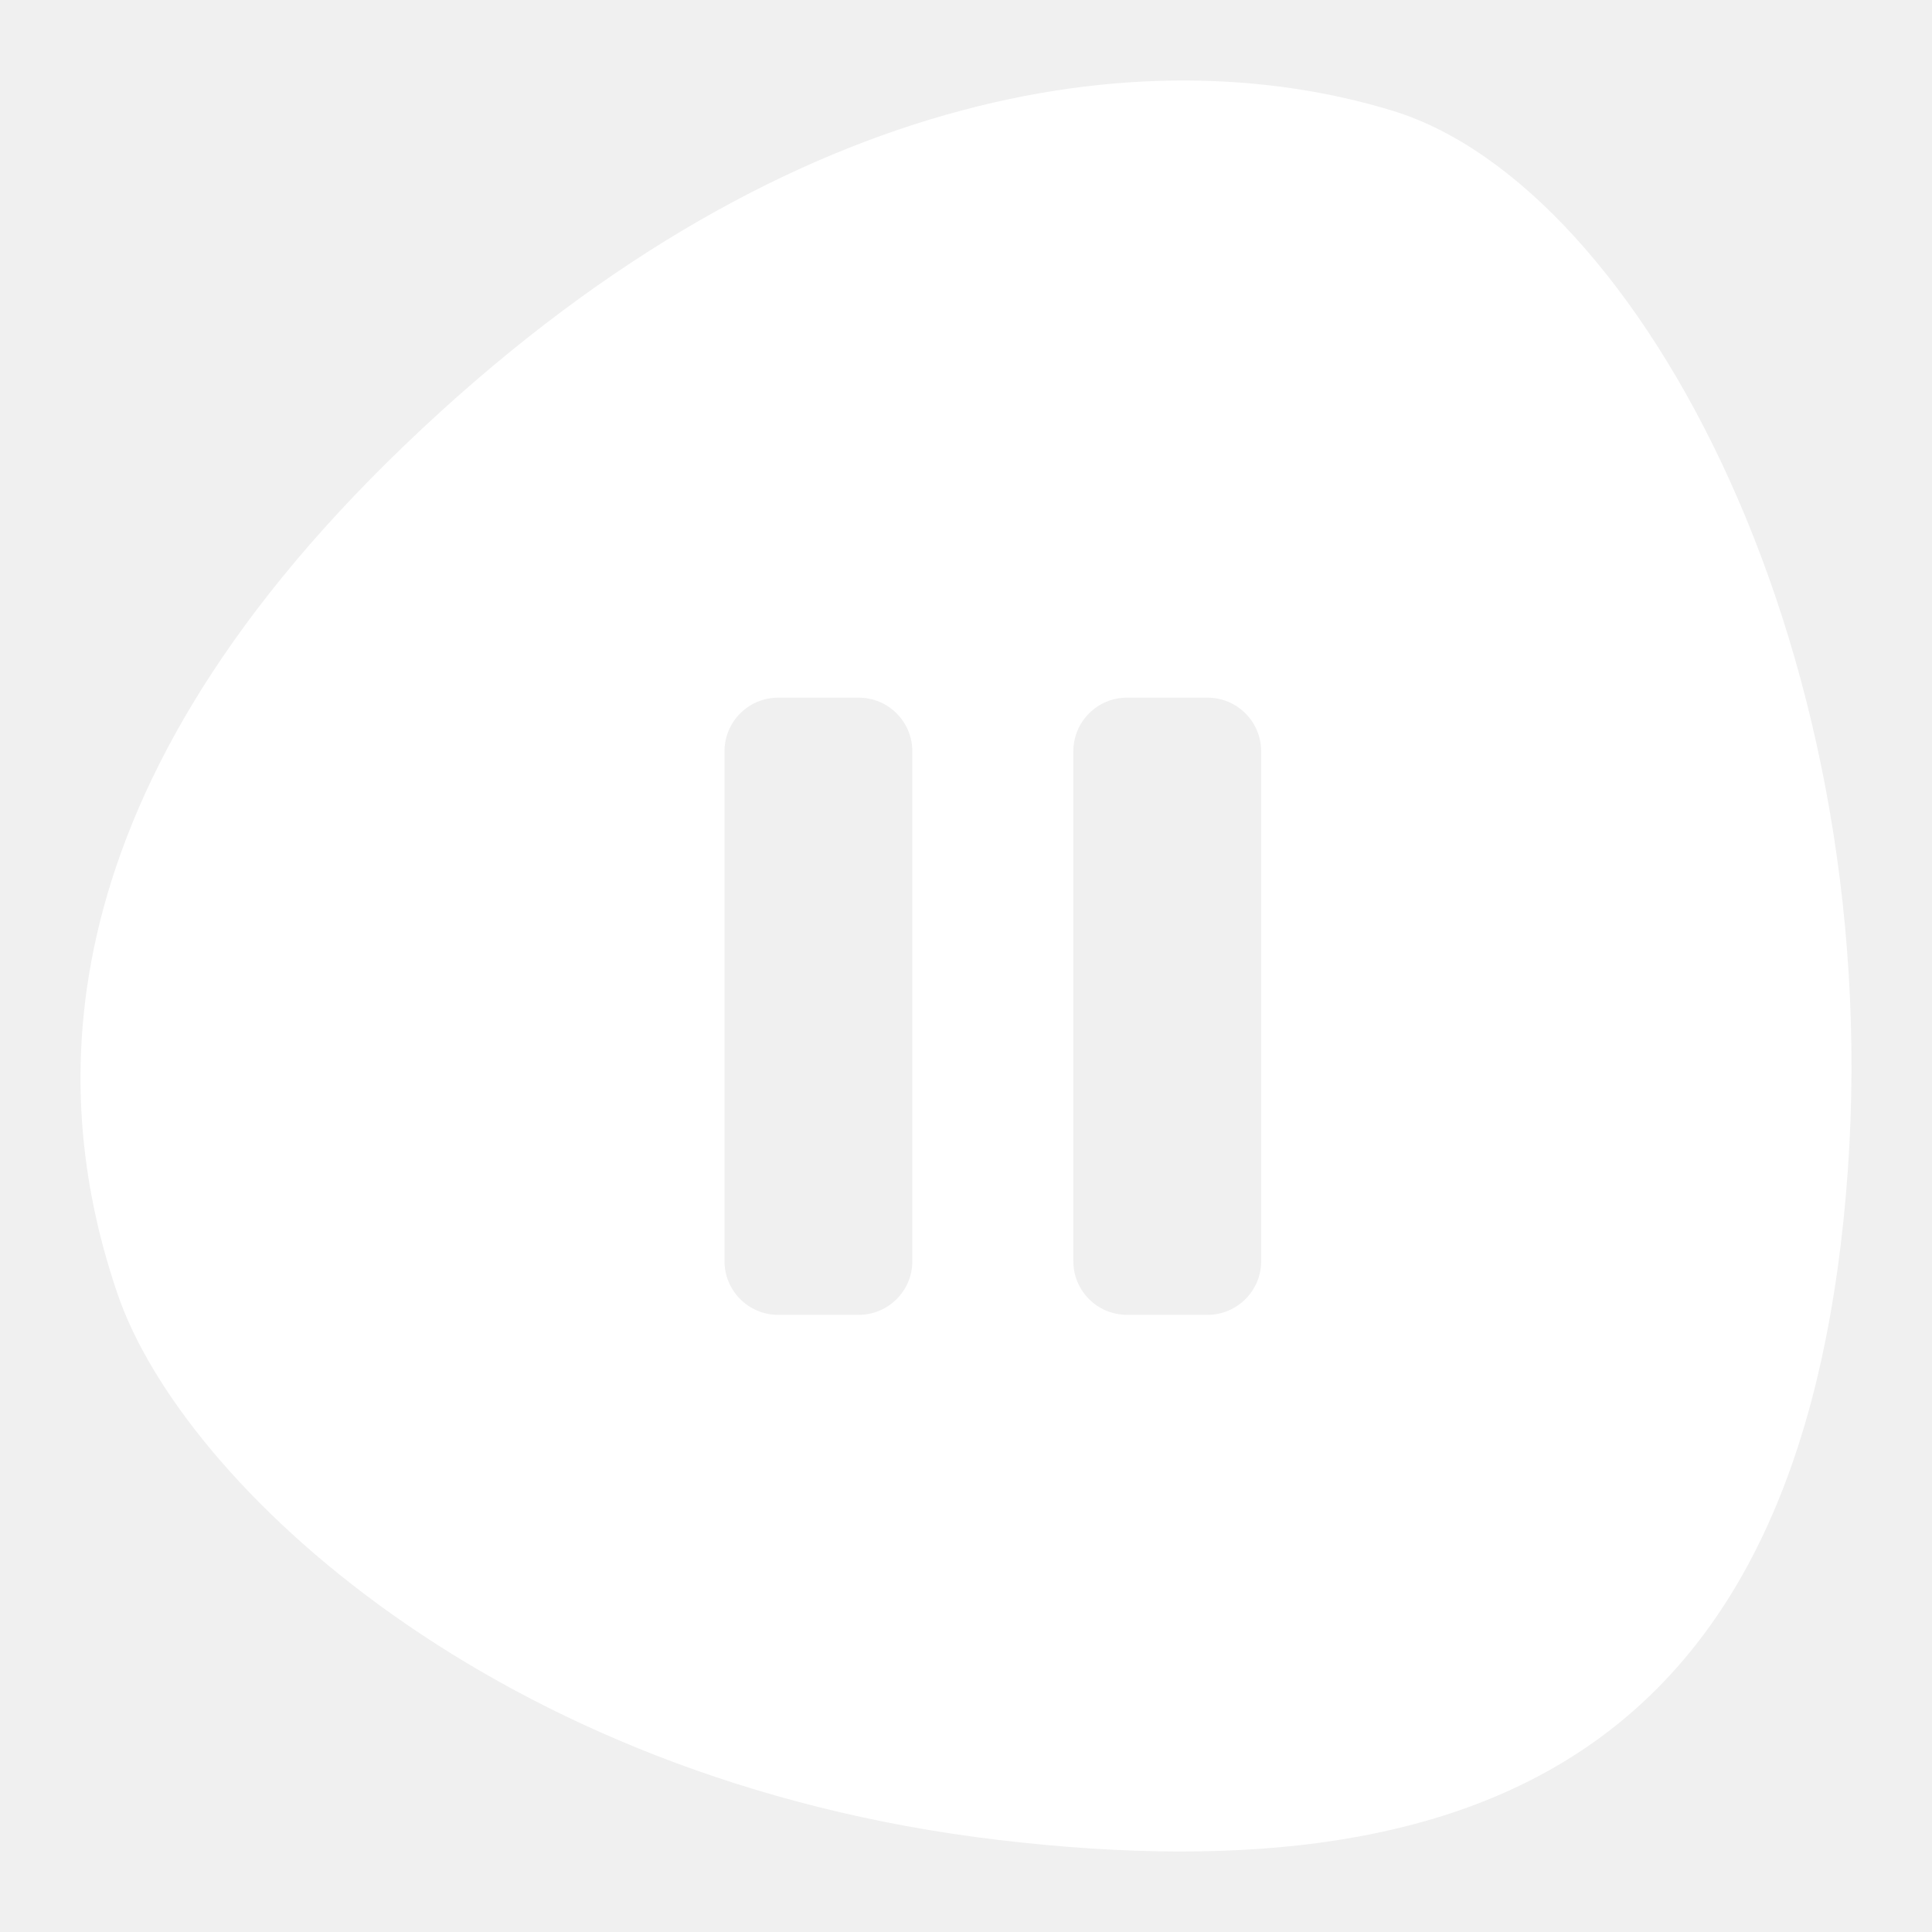
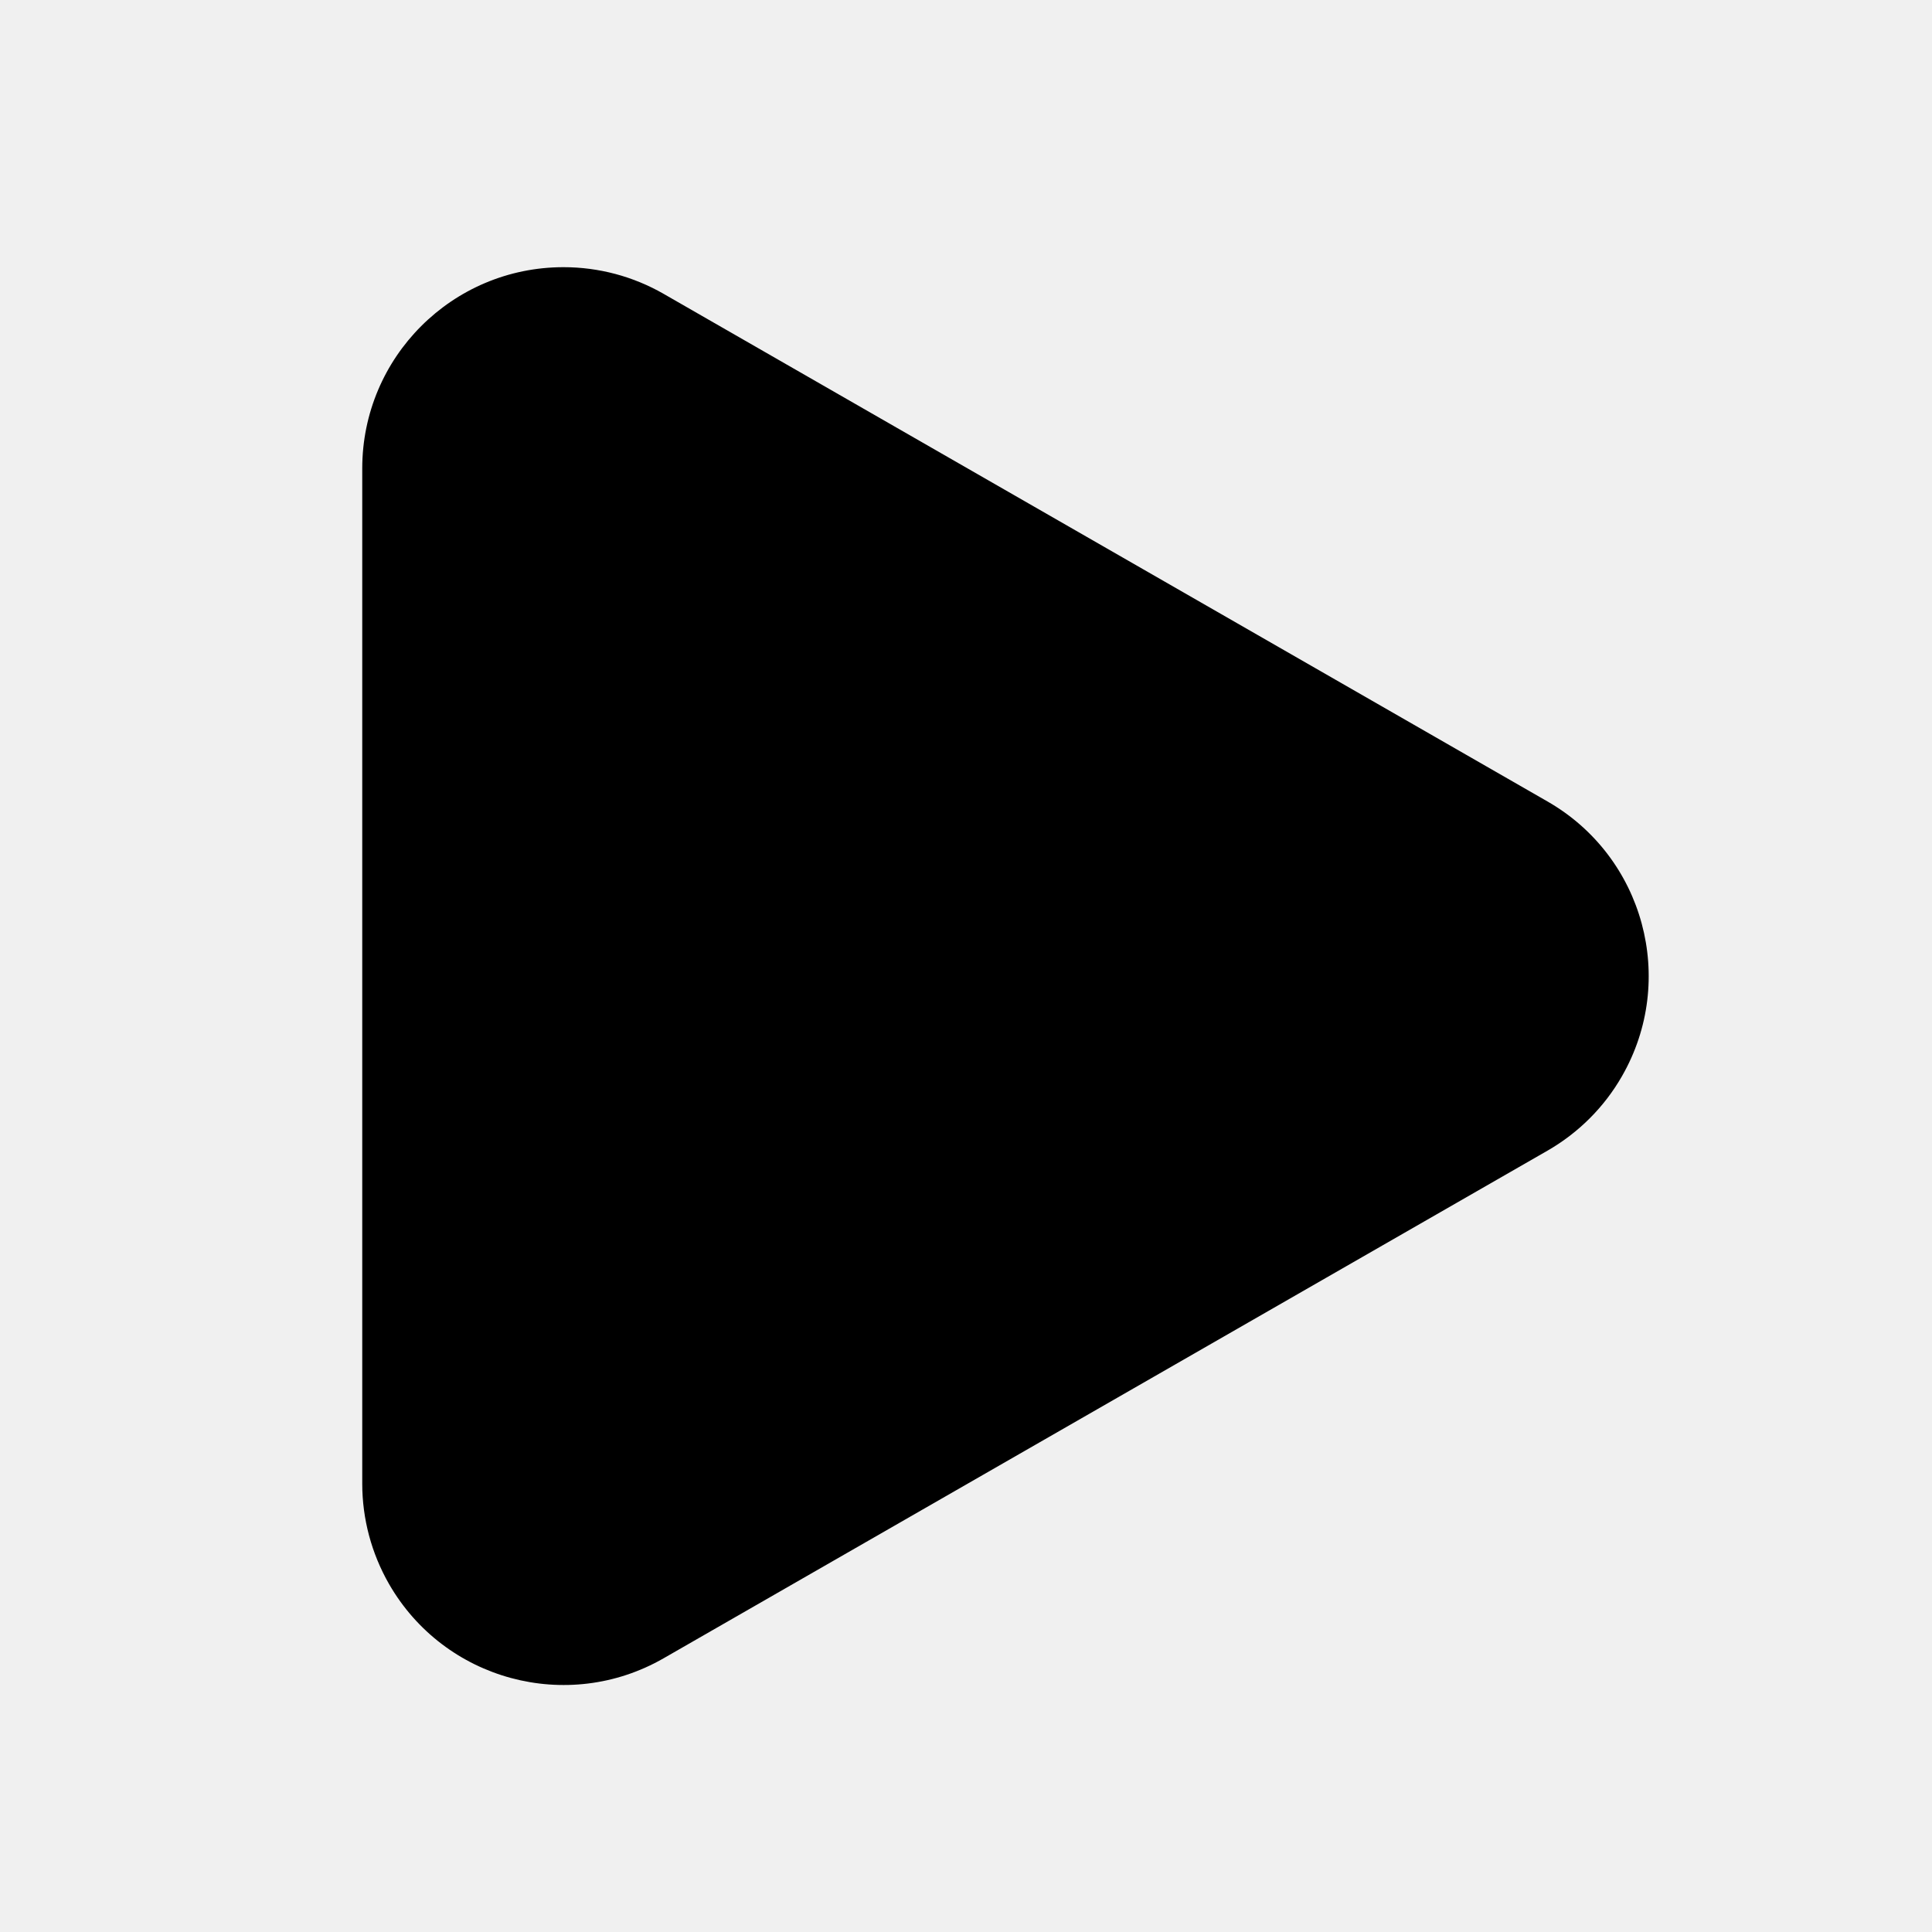
- <svg xmlns="http://www.w3.org/2000/svg" width="72px" height="72px" viewBox="0 0 72 72" version="1.1">
-   <g id="play/ic_stop_72" stroke="none" stroke-width="1" fill="none" fill-rule="evenodd">
-     <rect id="矩形" fill="#D8D8D8" opacity="0" x="0" y="0" width="72" height="72" />
-     <path d="M15.075,16.598 C29.028,3.201 42.636,1.306 51.887,4.124 C61.139,6.942 70.542,24.589 68.787,44.581 C67.032,64.574 56.074,70.8 37.225,68.571 C18.377,66.342 6.77,55.187 4.39,48.247 C2.009,41.307 1.122,29.994 15.075,16.598 Z M32,26 L29,26 C27.895,26 27,26.895 27,28 L27,47 C27,48.105 27.895,49 29,49 L32,49 C33.105,49 34,48.105 34,47 L34,28 C34,26.895 33.105,26 32,26 Z M45,26 L42,26 C40.895,26 40,26.895 40,28 L40,47 C40,48.105 40.895,49 42,49 L45,49 C46.105,49 47,48.105 47,47 L47,28 C47,26.895 46.105,26 45,26 Z" id="形状结合" fill="#FFFFFF" />
+ <svg xmlns="http://www.w3.org/2000/svg" xmlns:xlink="http://www.w3.org/1999/xlink" width="24px" height="24px" viewBox="0 0 24 24" version="1.1">
+   <defs>
+     <path d="M15.918,6.65 L22.224,17.63 C22.912,18.827 22.499,20.355 21.301,21.043 C20.922,21.26 20.493,21.375 20.056,21.375 L7.444,21.375 C6.063,21.375 4.944,20.256 4.944,18.875 C4.944,18.438 5.058,18.009 5.276,17.63 L11.582,6.65 C12.27,5.452 13.798,5.039 14.995,5.727 C15.379,5.947 15.697,6.266 15.918,6.65 Z" id="path-1" />
+   </defs>
+   <g id="Public/ic_public_play" stroke="none" stroke-width="1" fill="none" fill-rule="evenodd">
+     <mask id="mask-2" fill="white">
+       <use xlink:href="#path-1" />
+     </mask>
+     <use id="多边形备份-5" fill="#000000" transform="translate(13.75, 12.125) rotate(-270) translate(-13.75, -12.125) " xlink:href="#path-1" />
  </g>
</svg>
